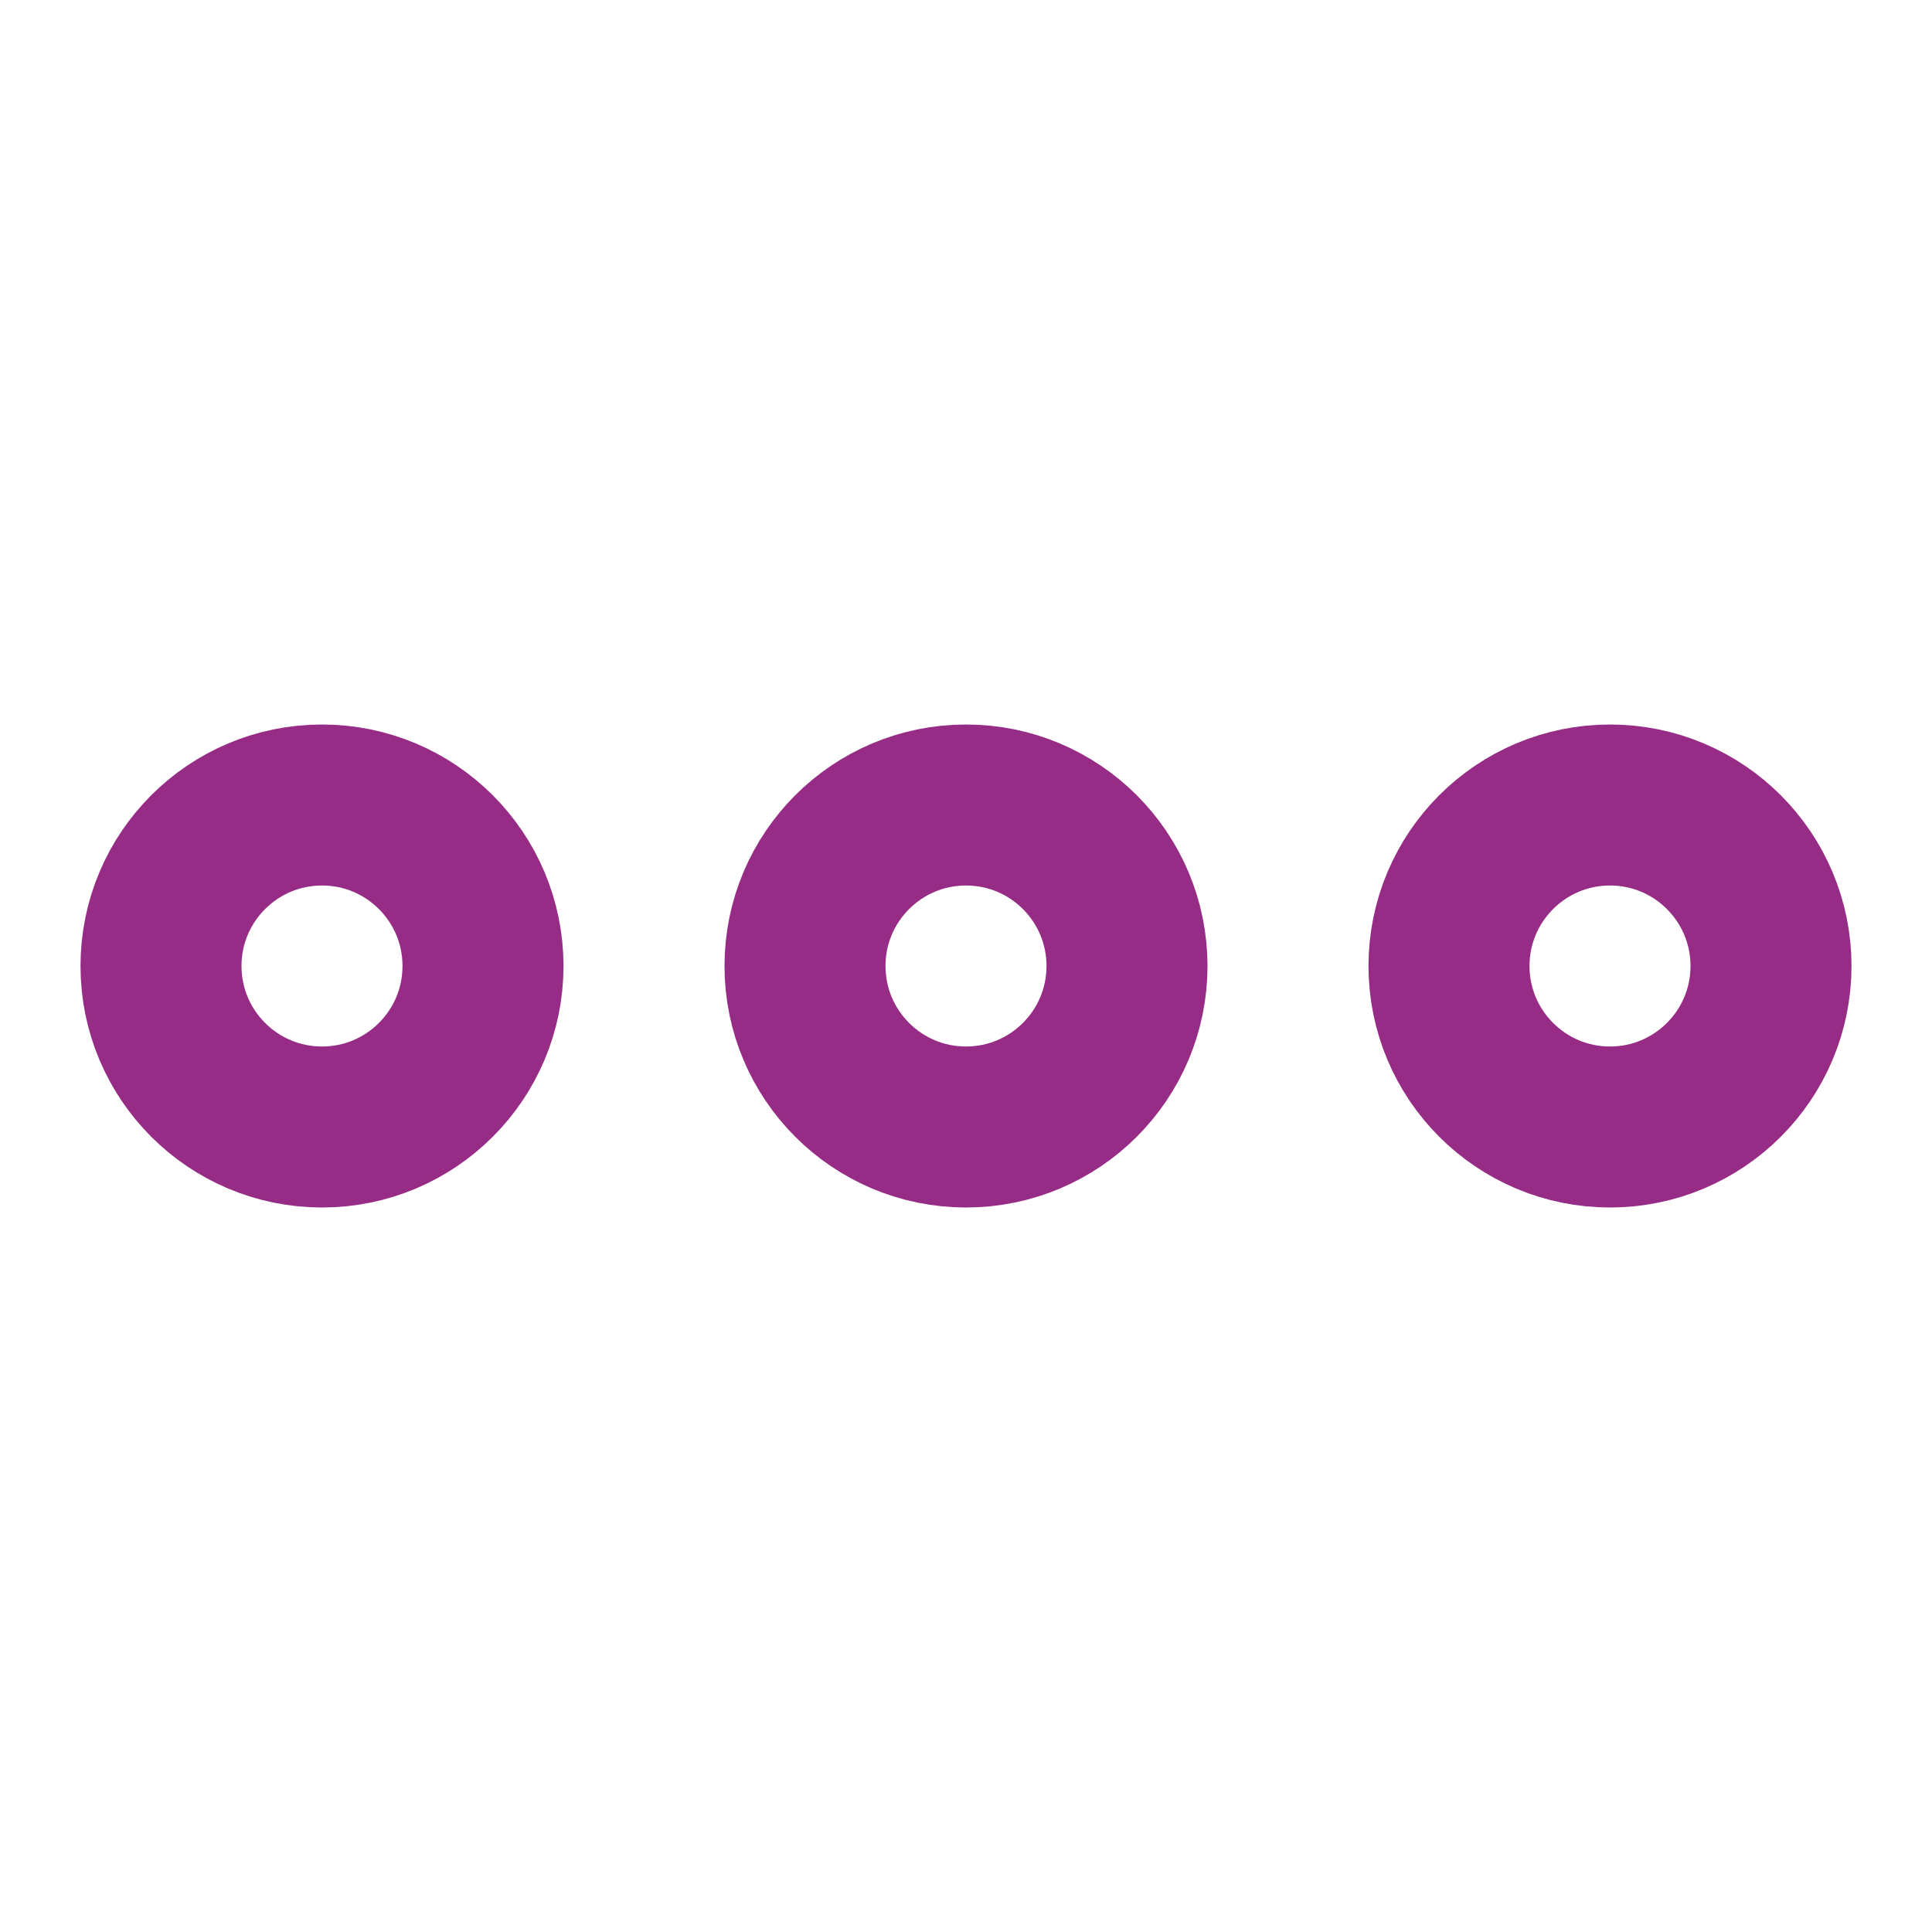
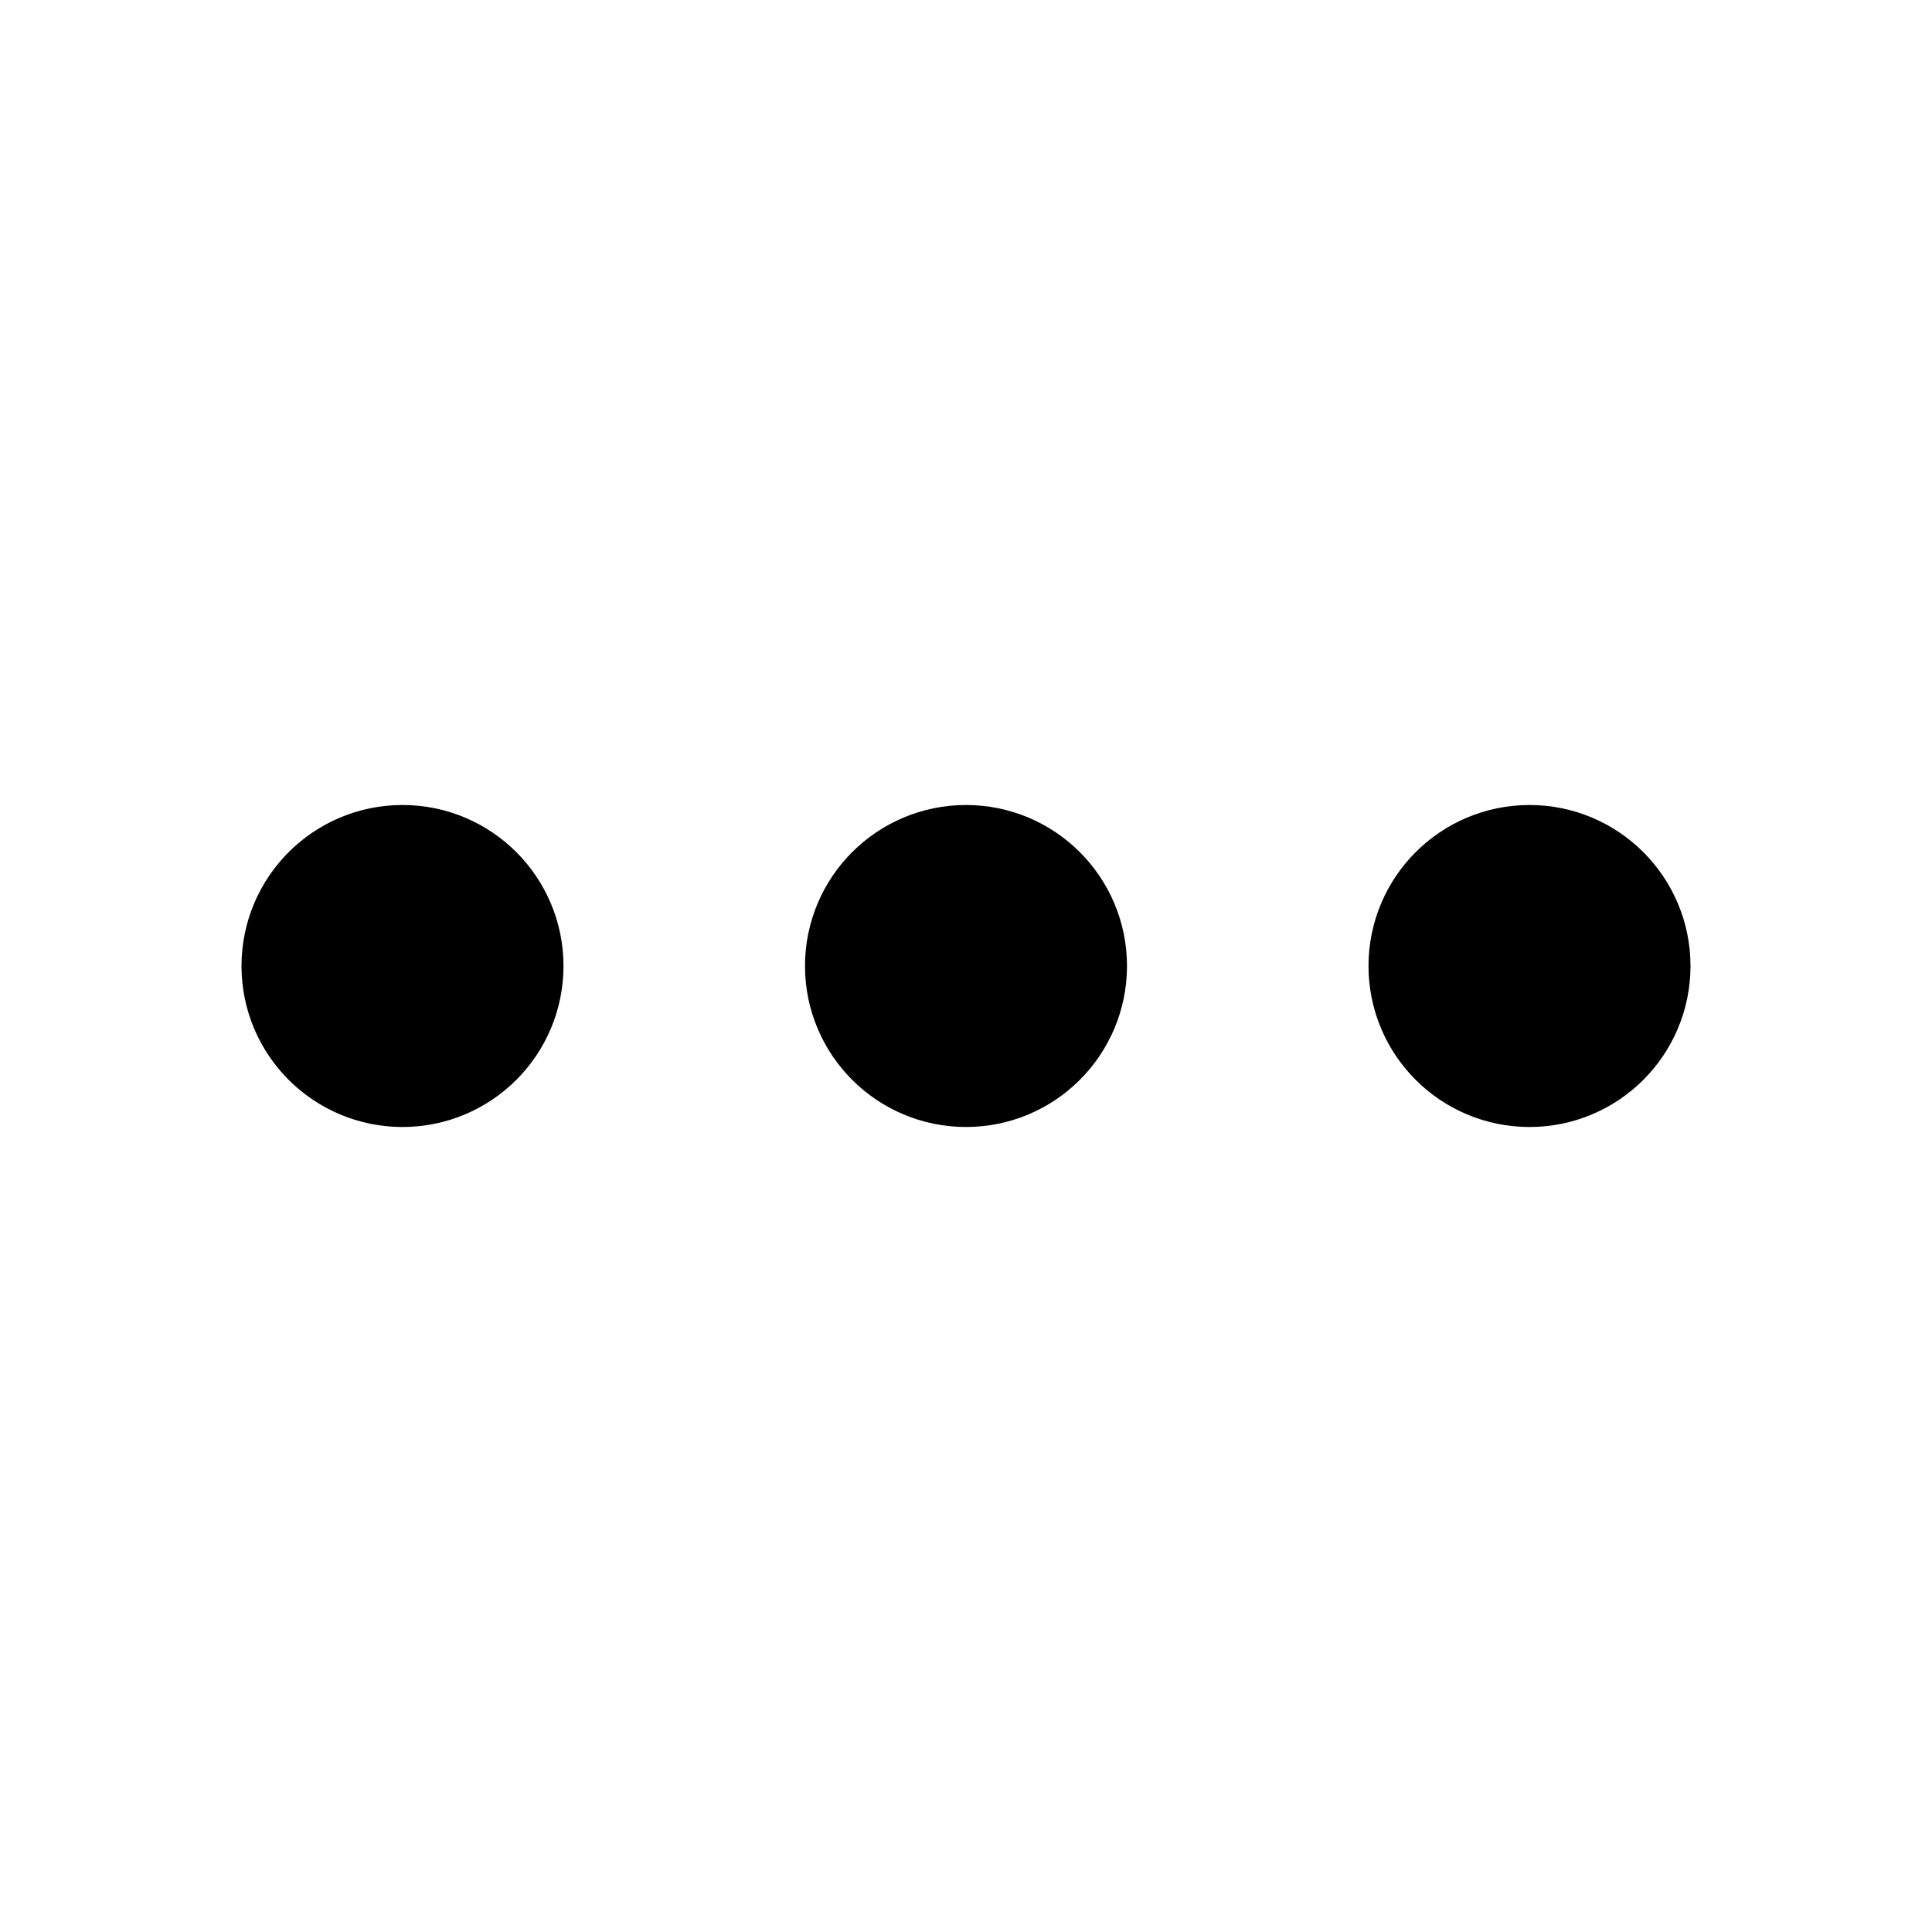
- <svg xmlns="http://www.w3.org/2000/svg" width="24" height="24" stroke-linejoin="round" stroke-width="2" stroke="#972C86" fill="none">
-   <circle cx="4" cy="12" r="2" />
-   <circle cx="12" cy="12" r="2" />
-   <circle cx="20" cy="12" r="2" />
+ <svg xmlns="http://www.w3.org/2000/svg" width="24" height="24" viewBox="0 0 24 24" fill="none" stroke="currentColor" stroke-width="2" stroke-linecap="round" stroke-linejoin="round" class="feather feather-more-horizontal">
+   <circle cx="12" cy="12" r="1" />
+   <circle cx="19" cy="12" r="1" />
+   <circle cx="5" cy="12" r="1" />
</svg>
